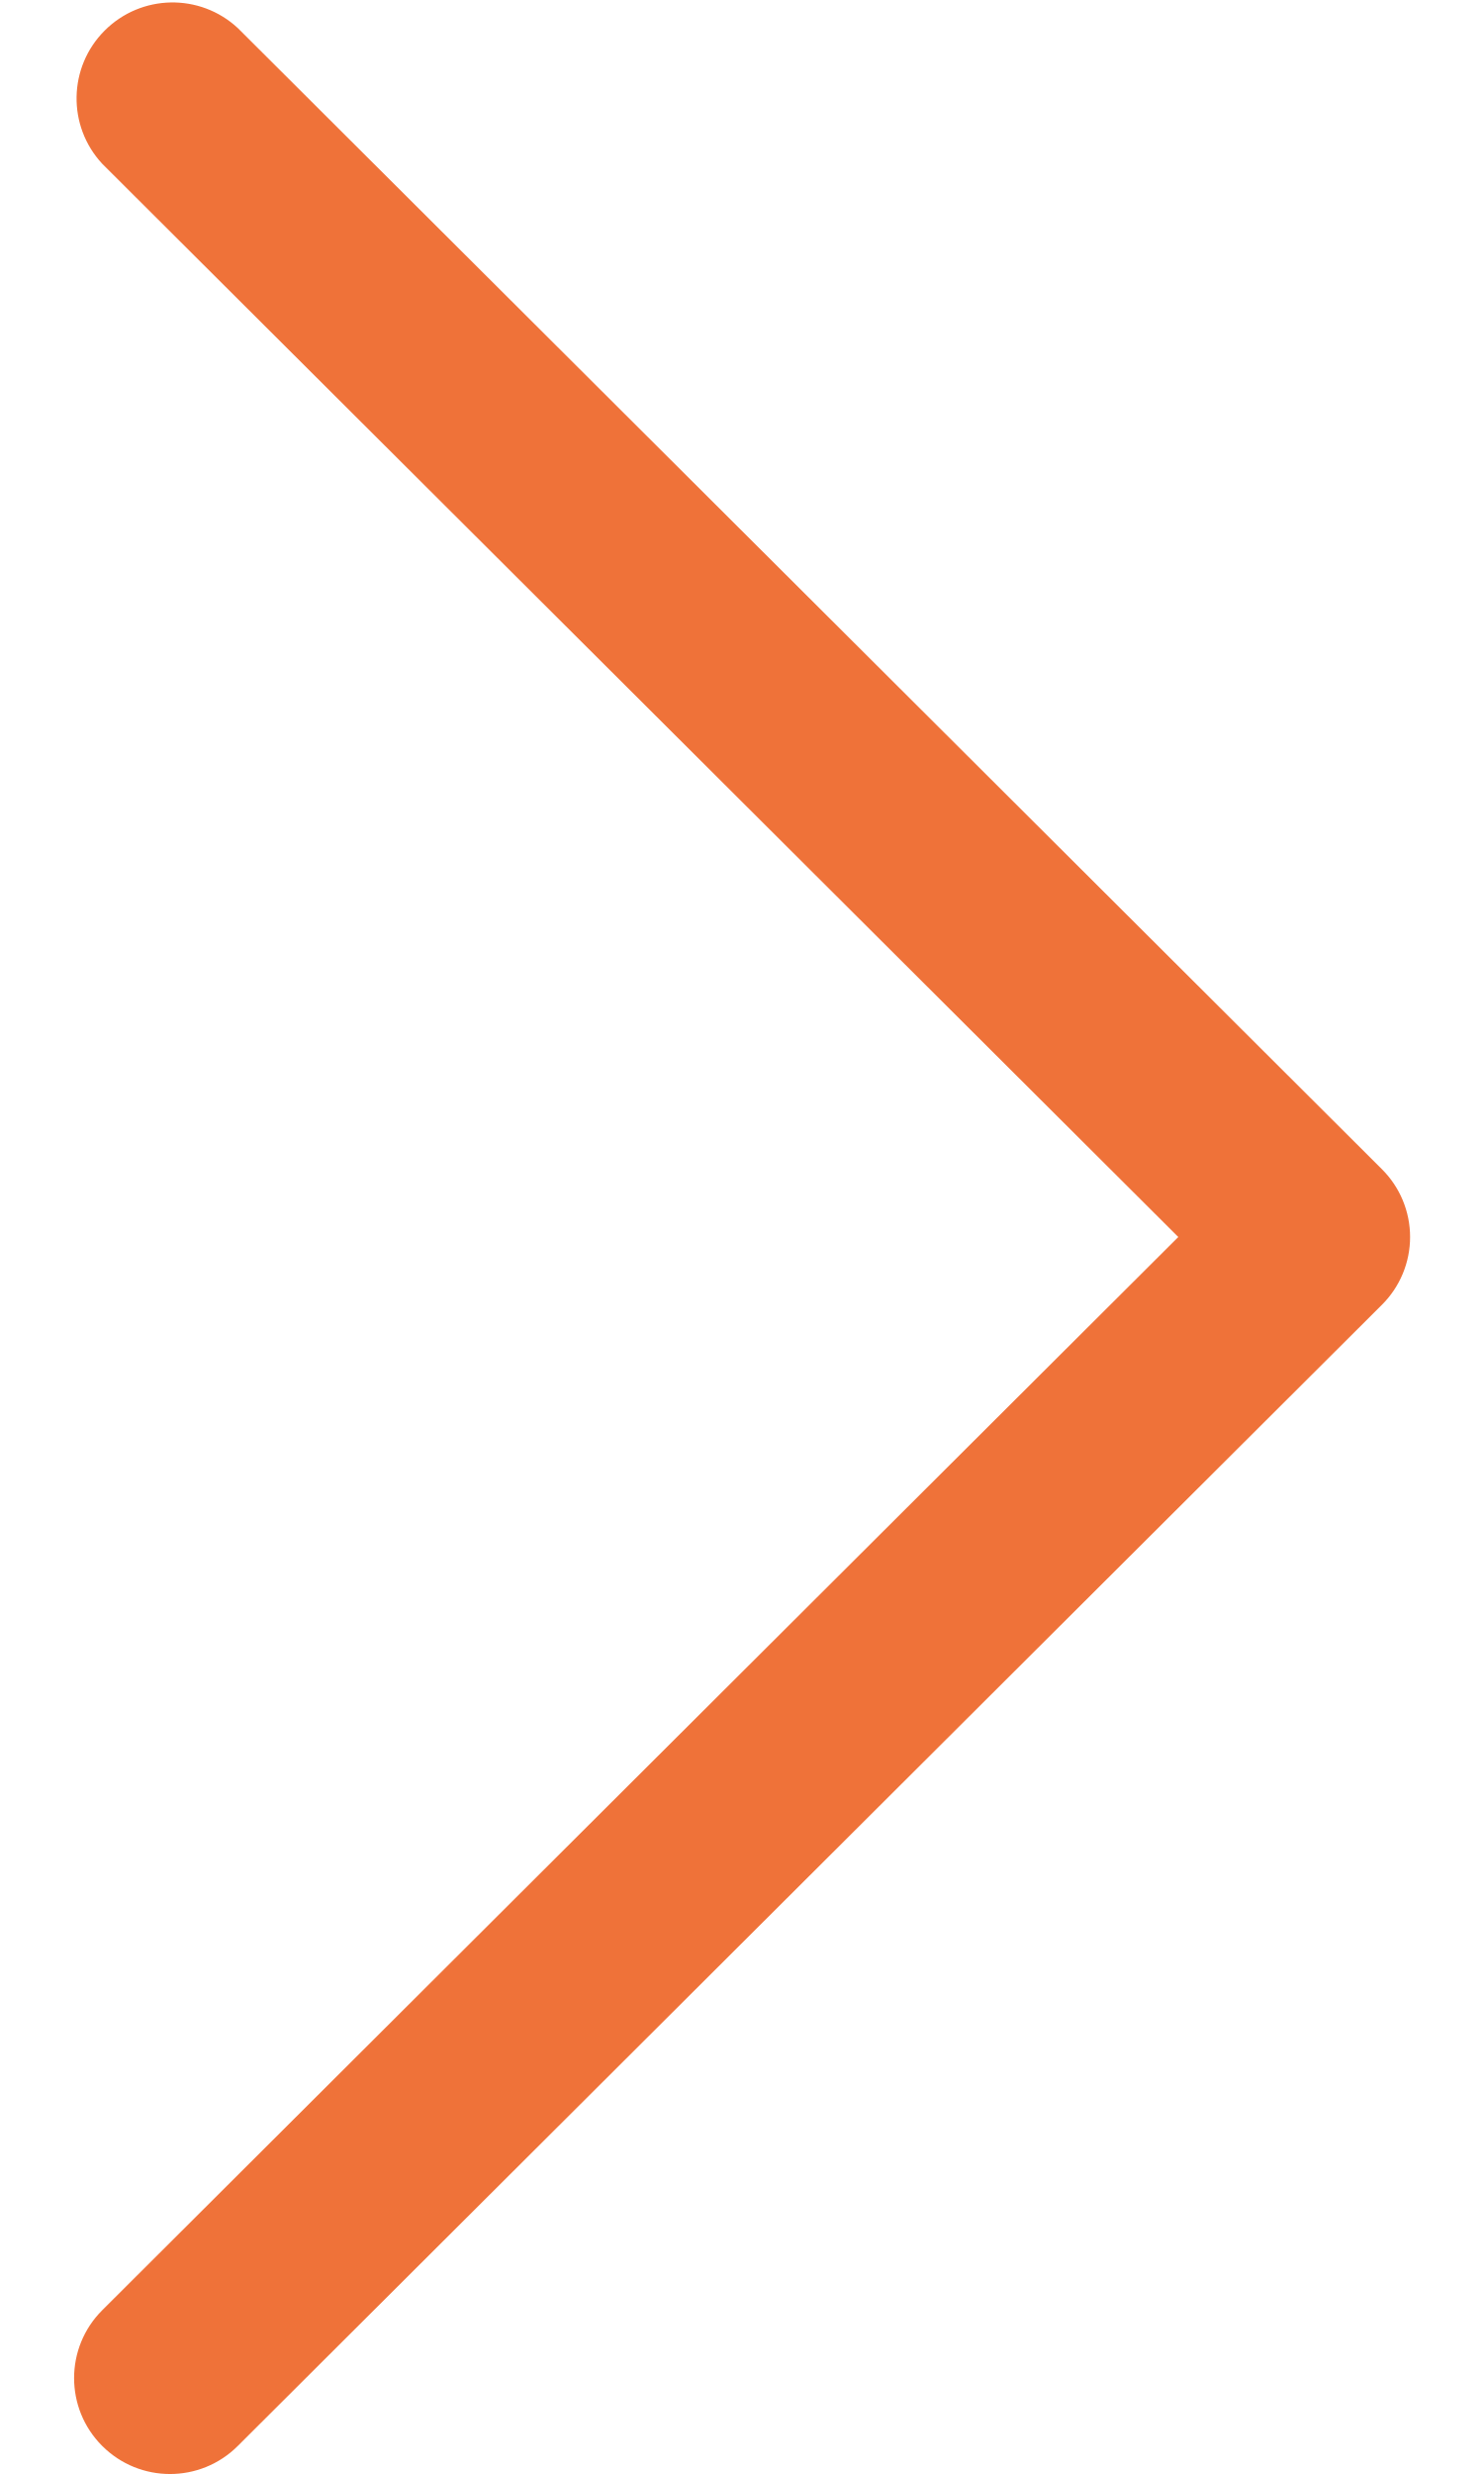
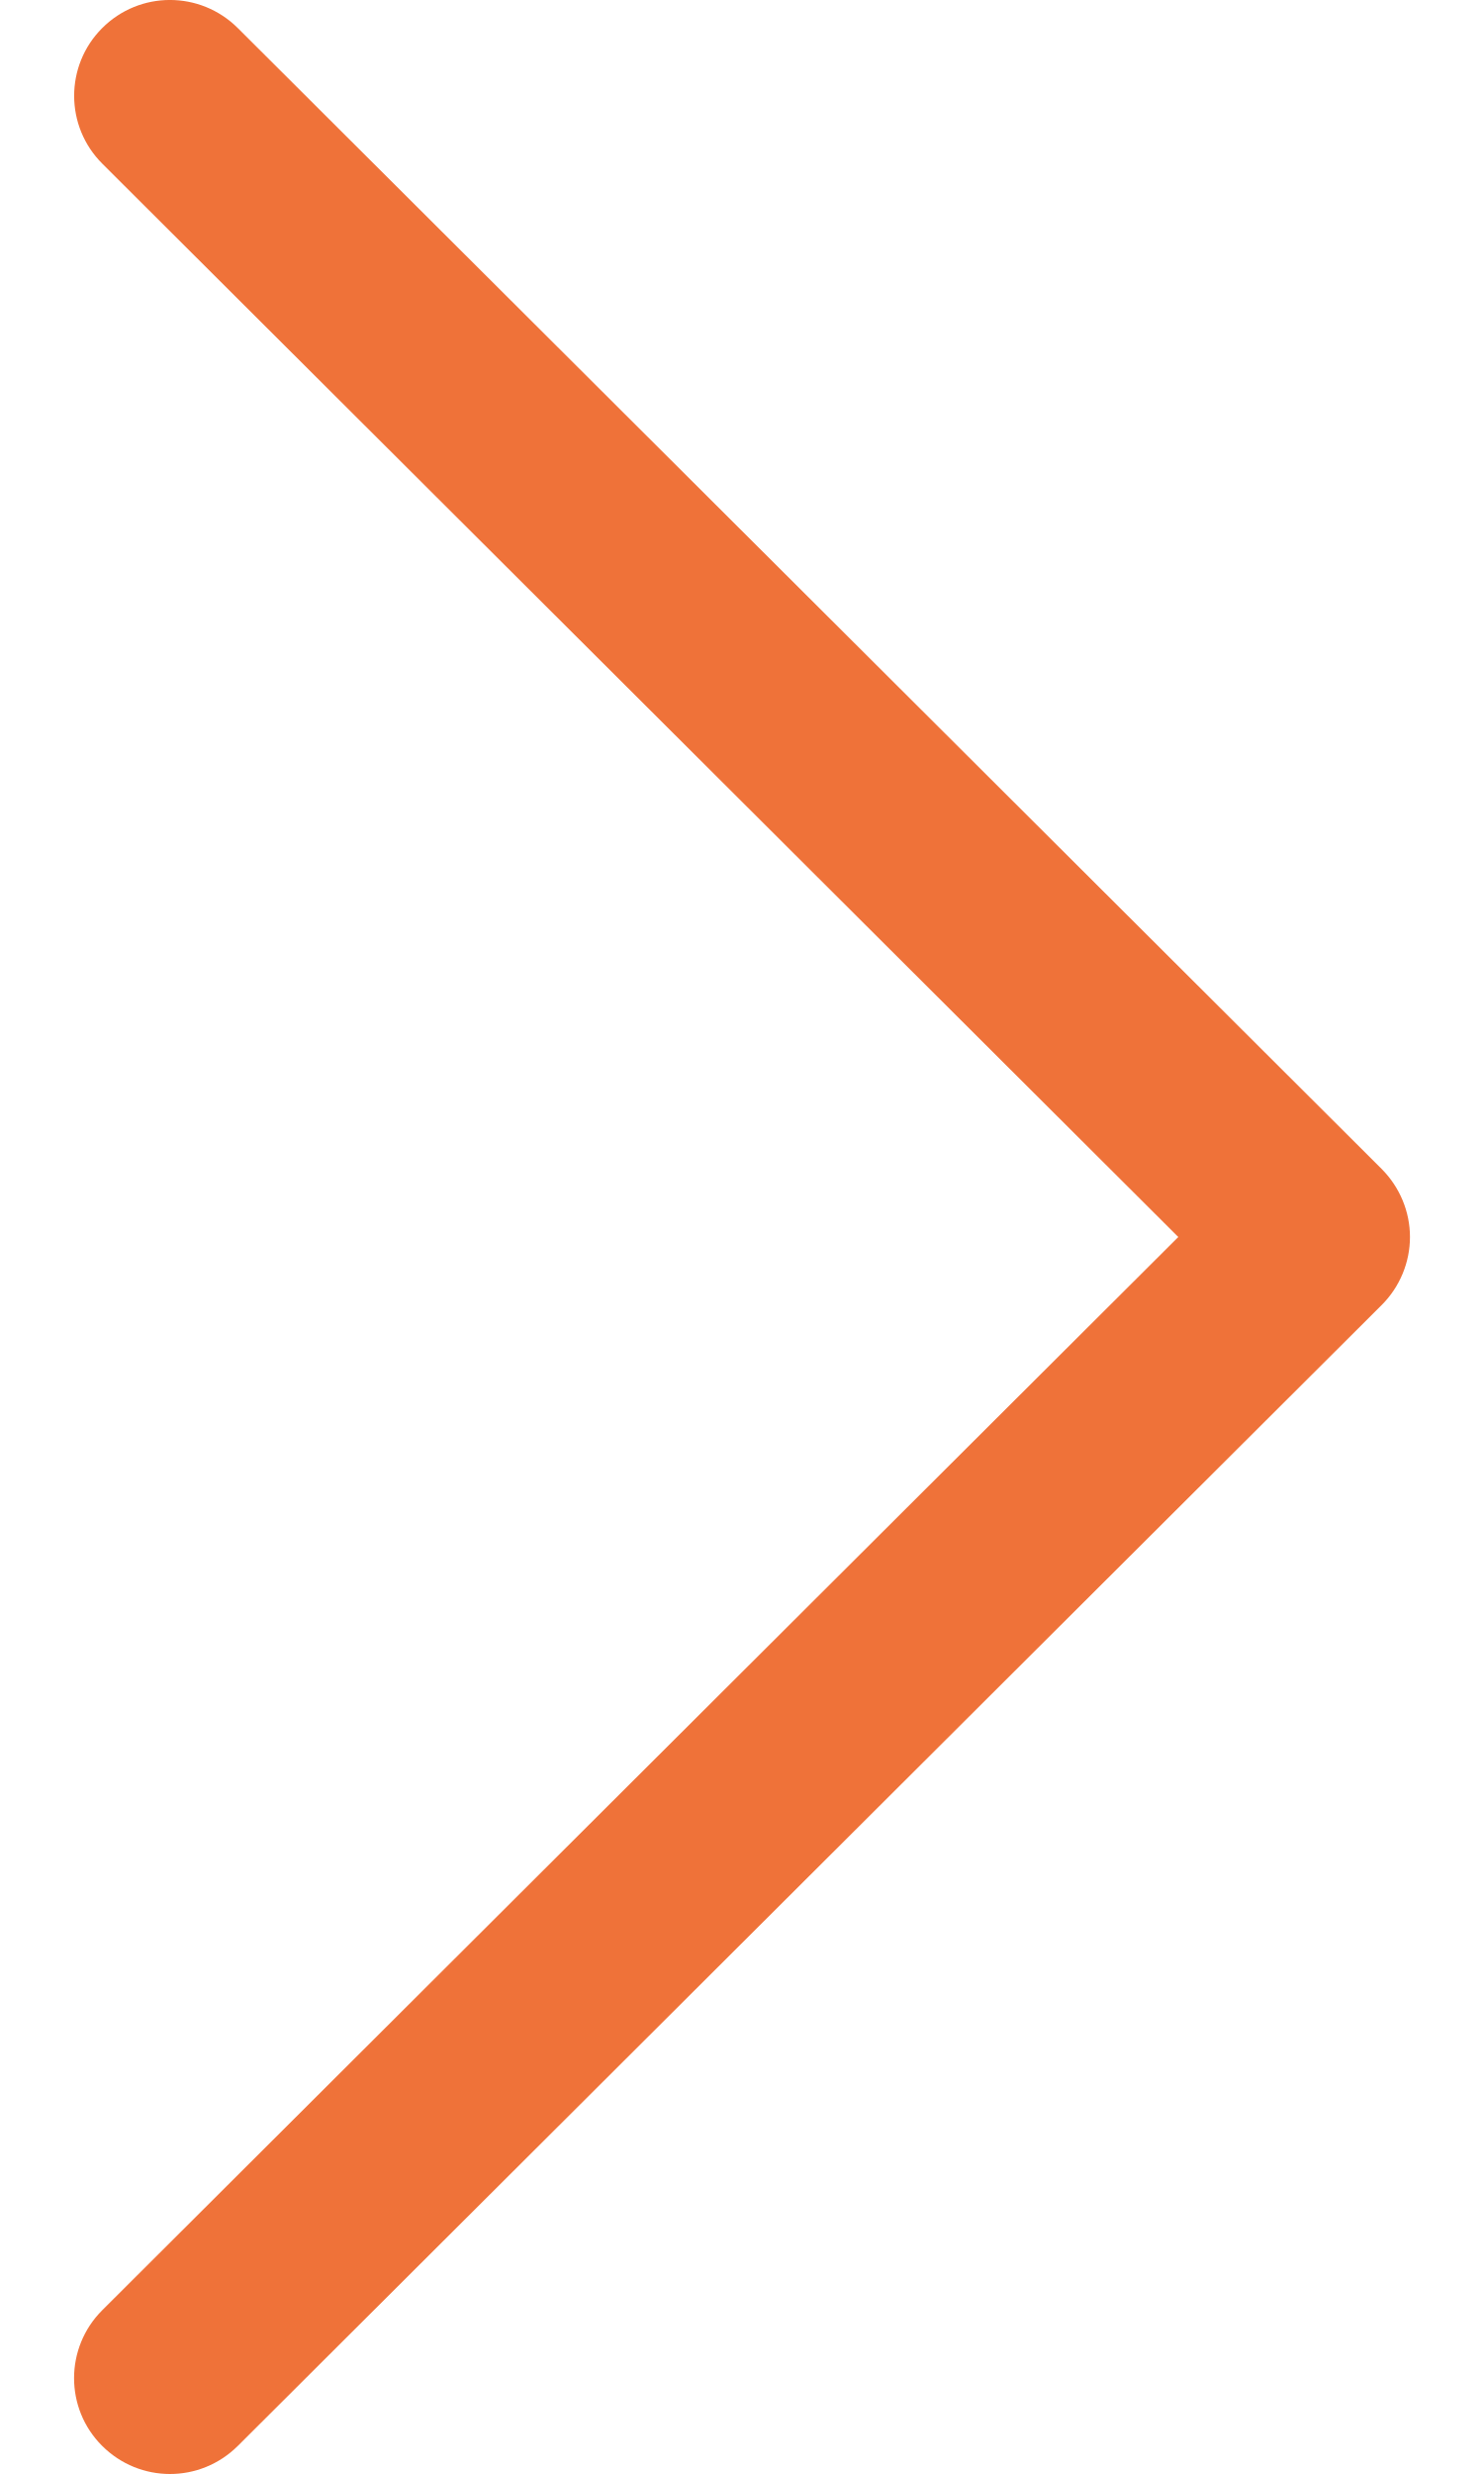
- <svg xmlns="http://www.w3.org/2000/svg" width="9" height="15" fill="none">
-   <path d="M8.38 7.088L1.442.17A.582.582 0 00.62.993L7.146 7.5.62 14.007a.581.581 0 10.822.823L8.38 7.912a.58.58 0 000-.824z" fill="#EF7239" />
+ <svg xmlns="http://www.w3.org/2000/svg" width="9" height="15" viewBox="0 0 9 15" fill="none">
+   <path d="M8.38 7.088L1.442 0.17C1.214 -0.057 0.846 -0.057 0.619 0.171C0.393 0.398 0.393 0.766 0.621 0.993L7.146 7.5L0.62 14.007C0.393 14.234 0.392 14.602 0.619 14.829C0.733 14.943 0.882 15 1.031 15C1.18 15 1.328 14.943 1.442 14.83L8.38 7.912C8.489 7.803 8.551 7.654 8.551 7.5C8.551 7.346 8.489 7.198 8.38 7.088Z" fill="#EF7239" />
</svg>
